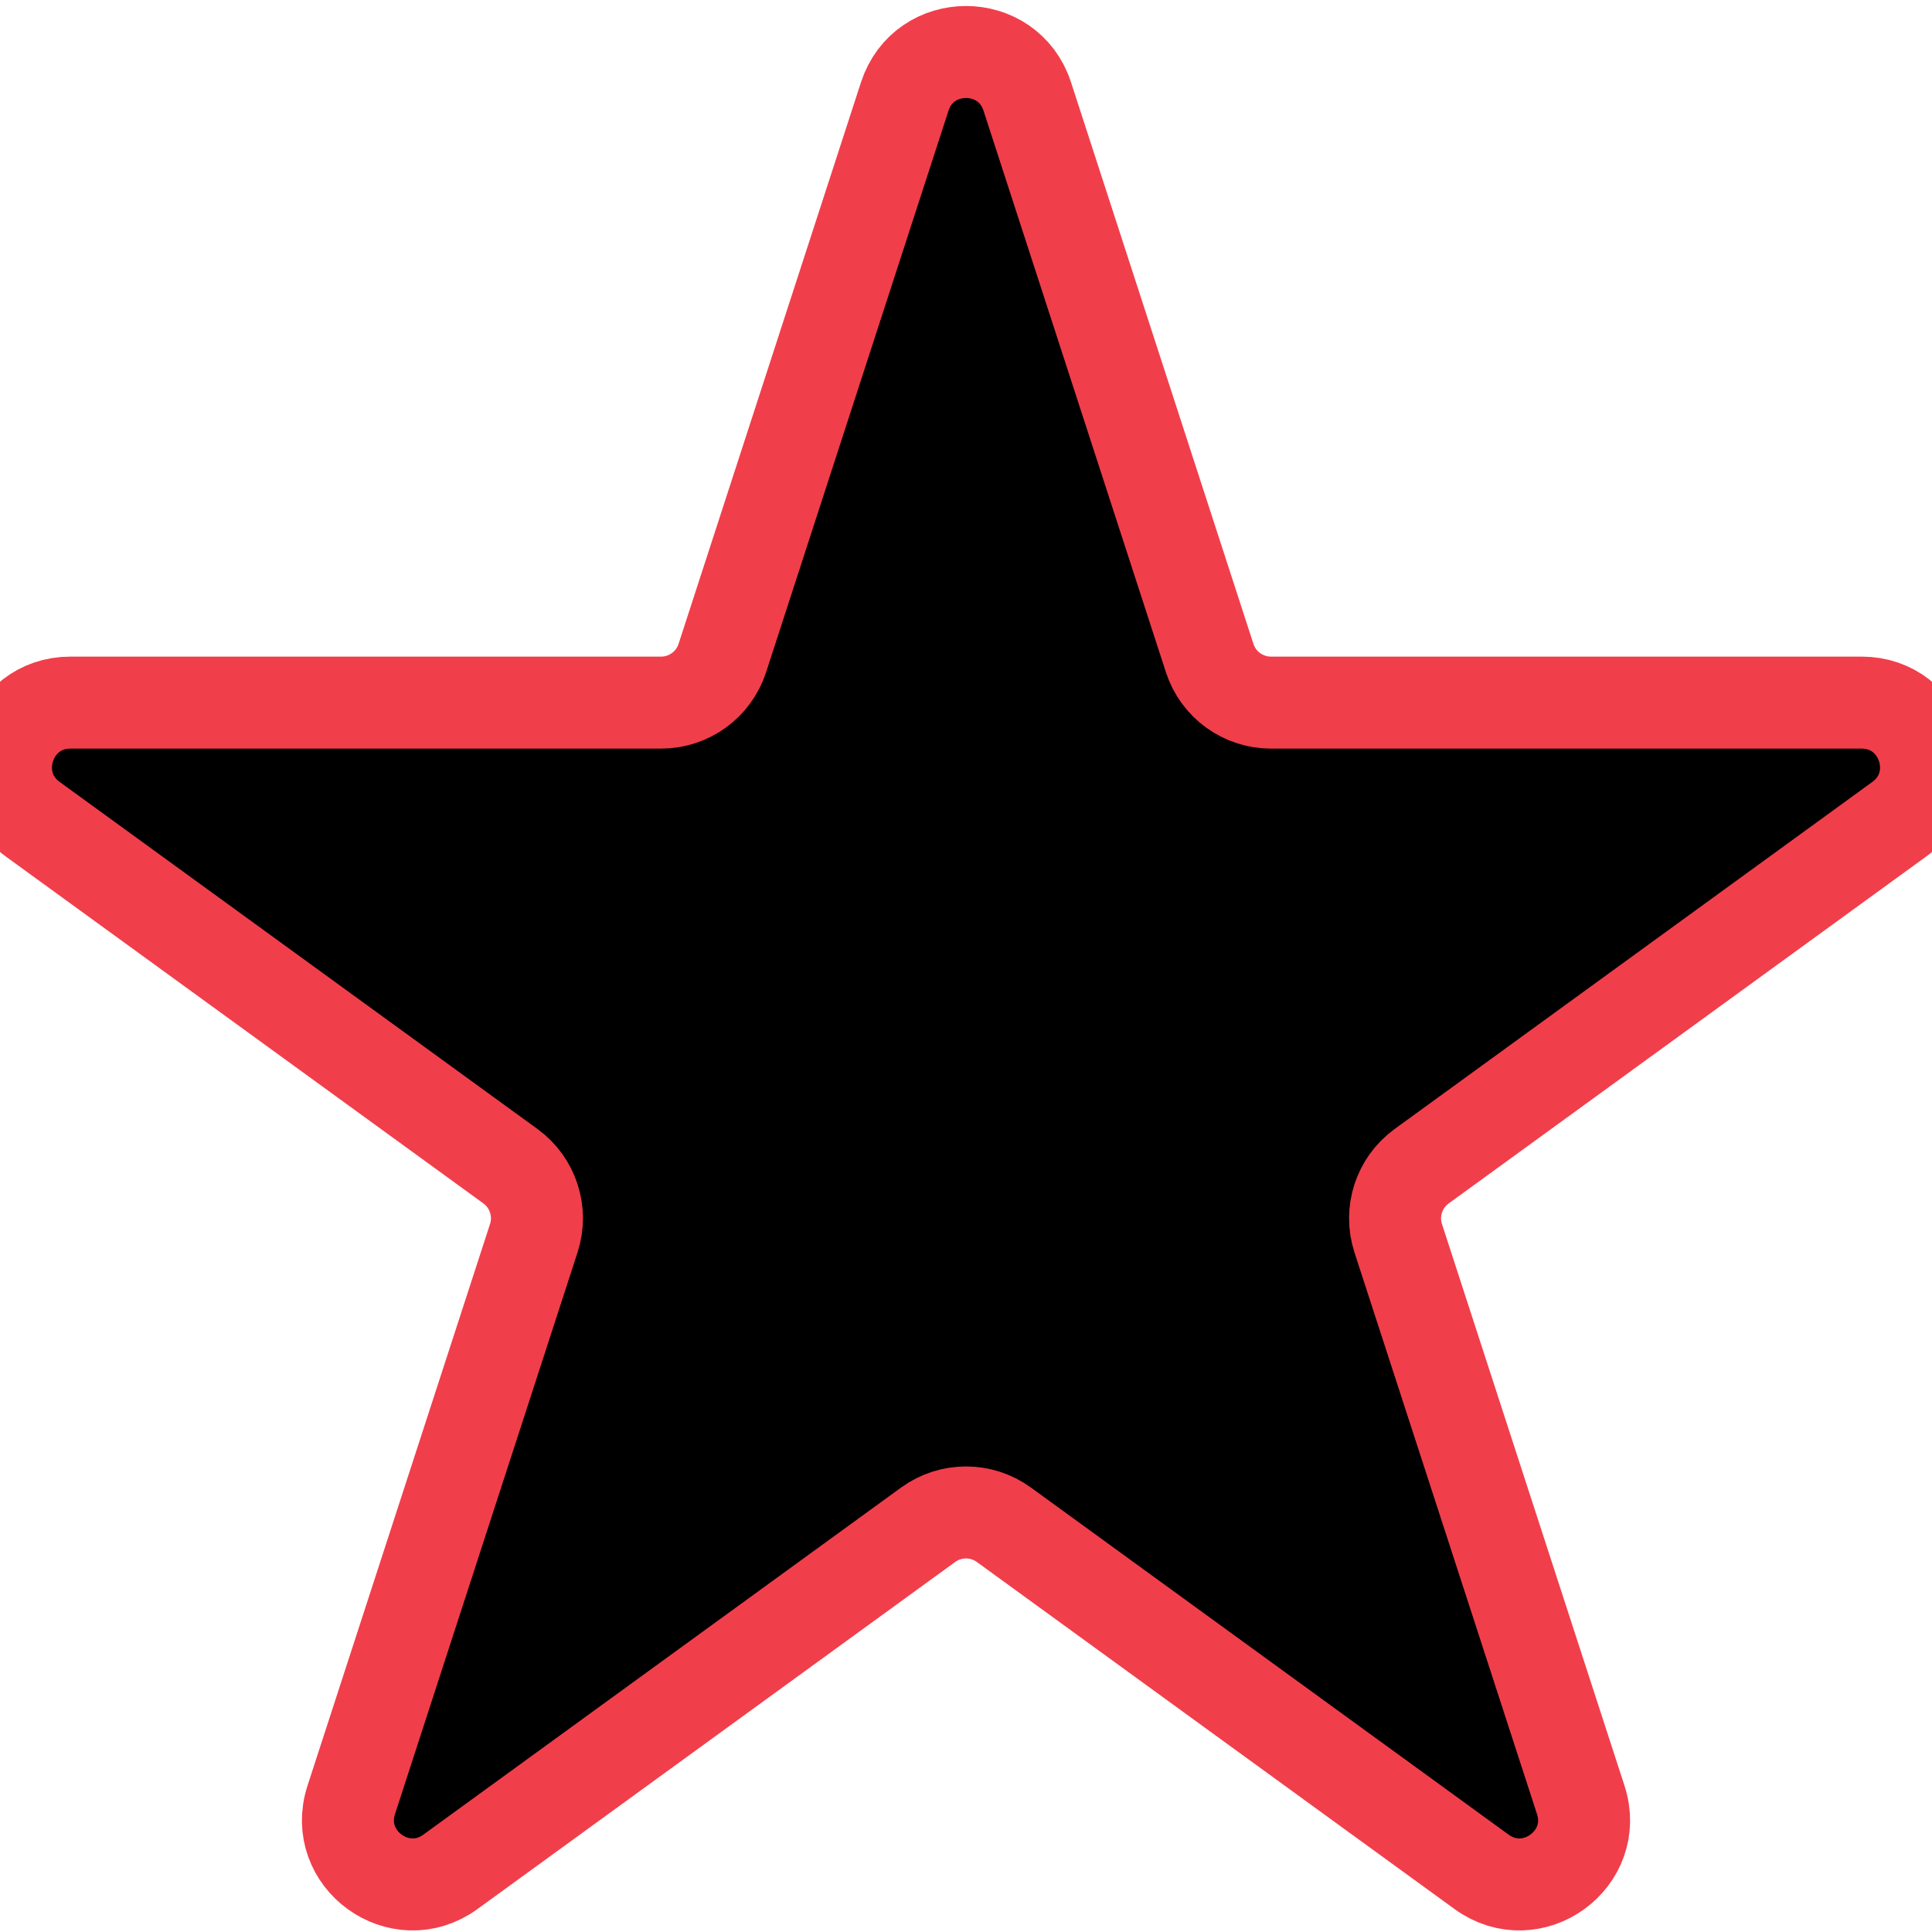
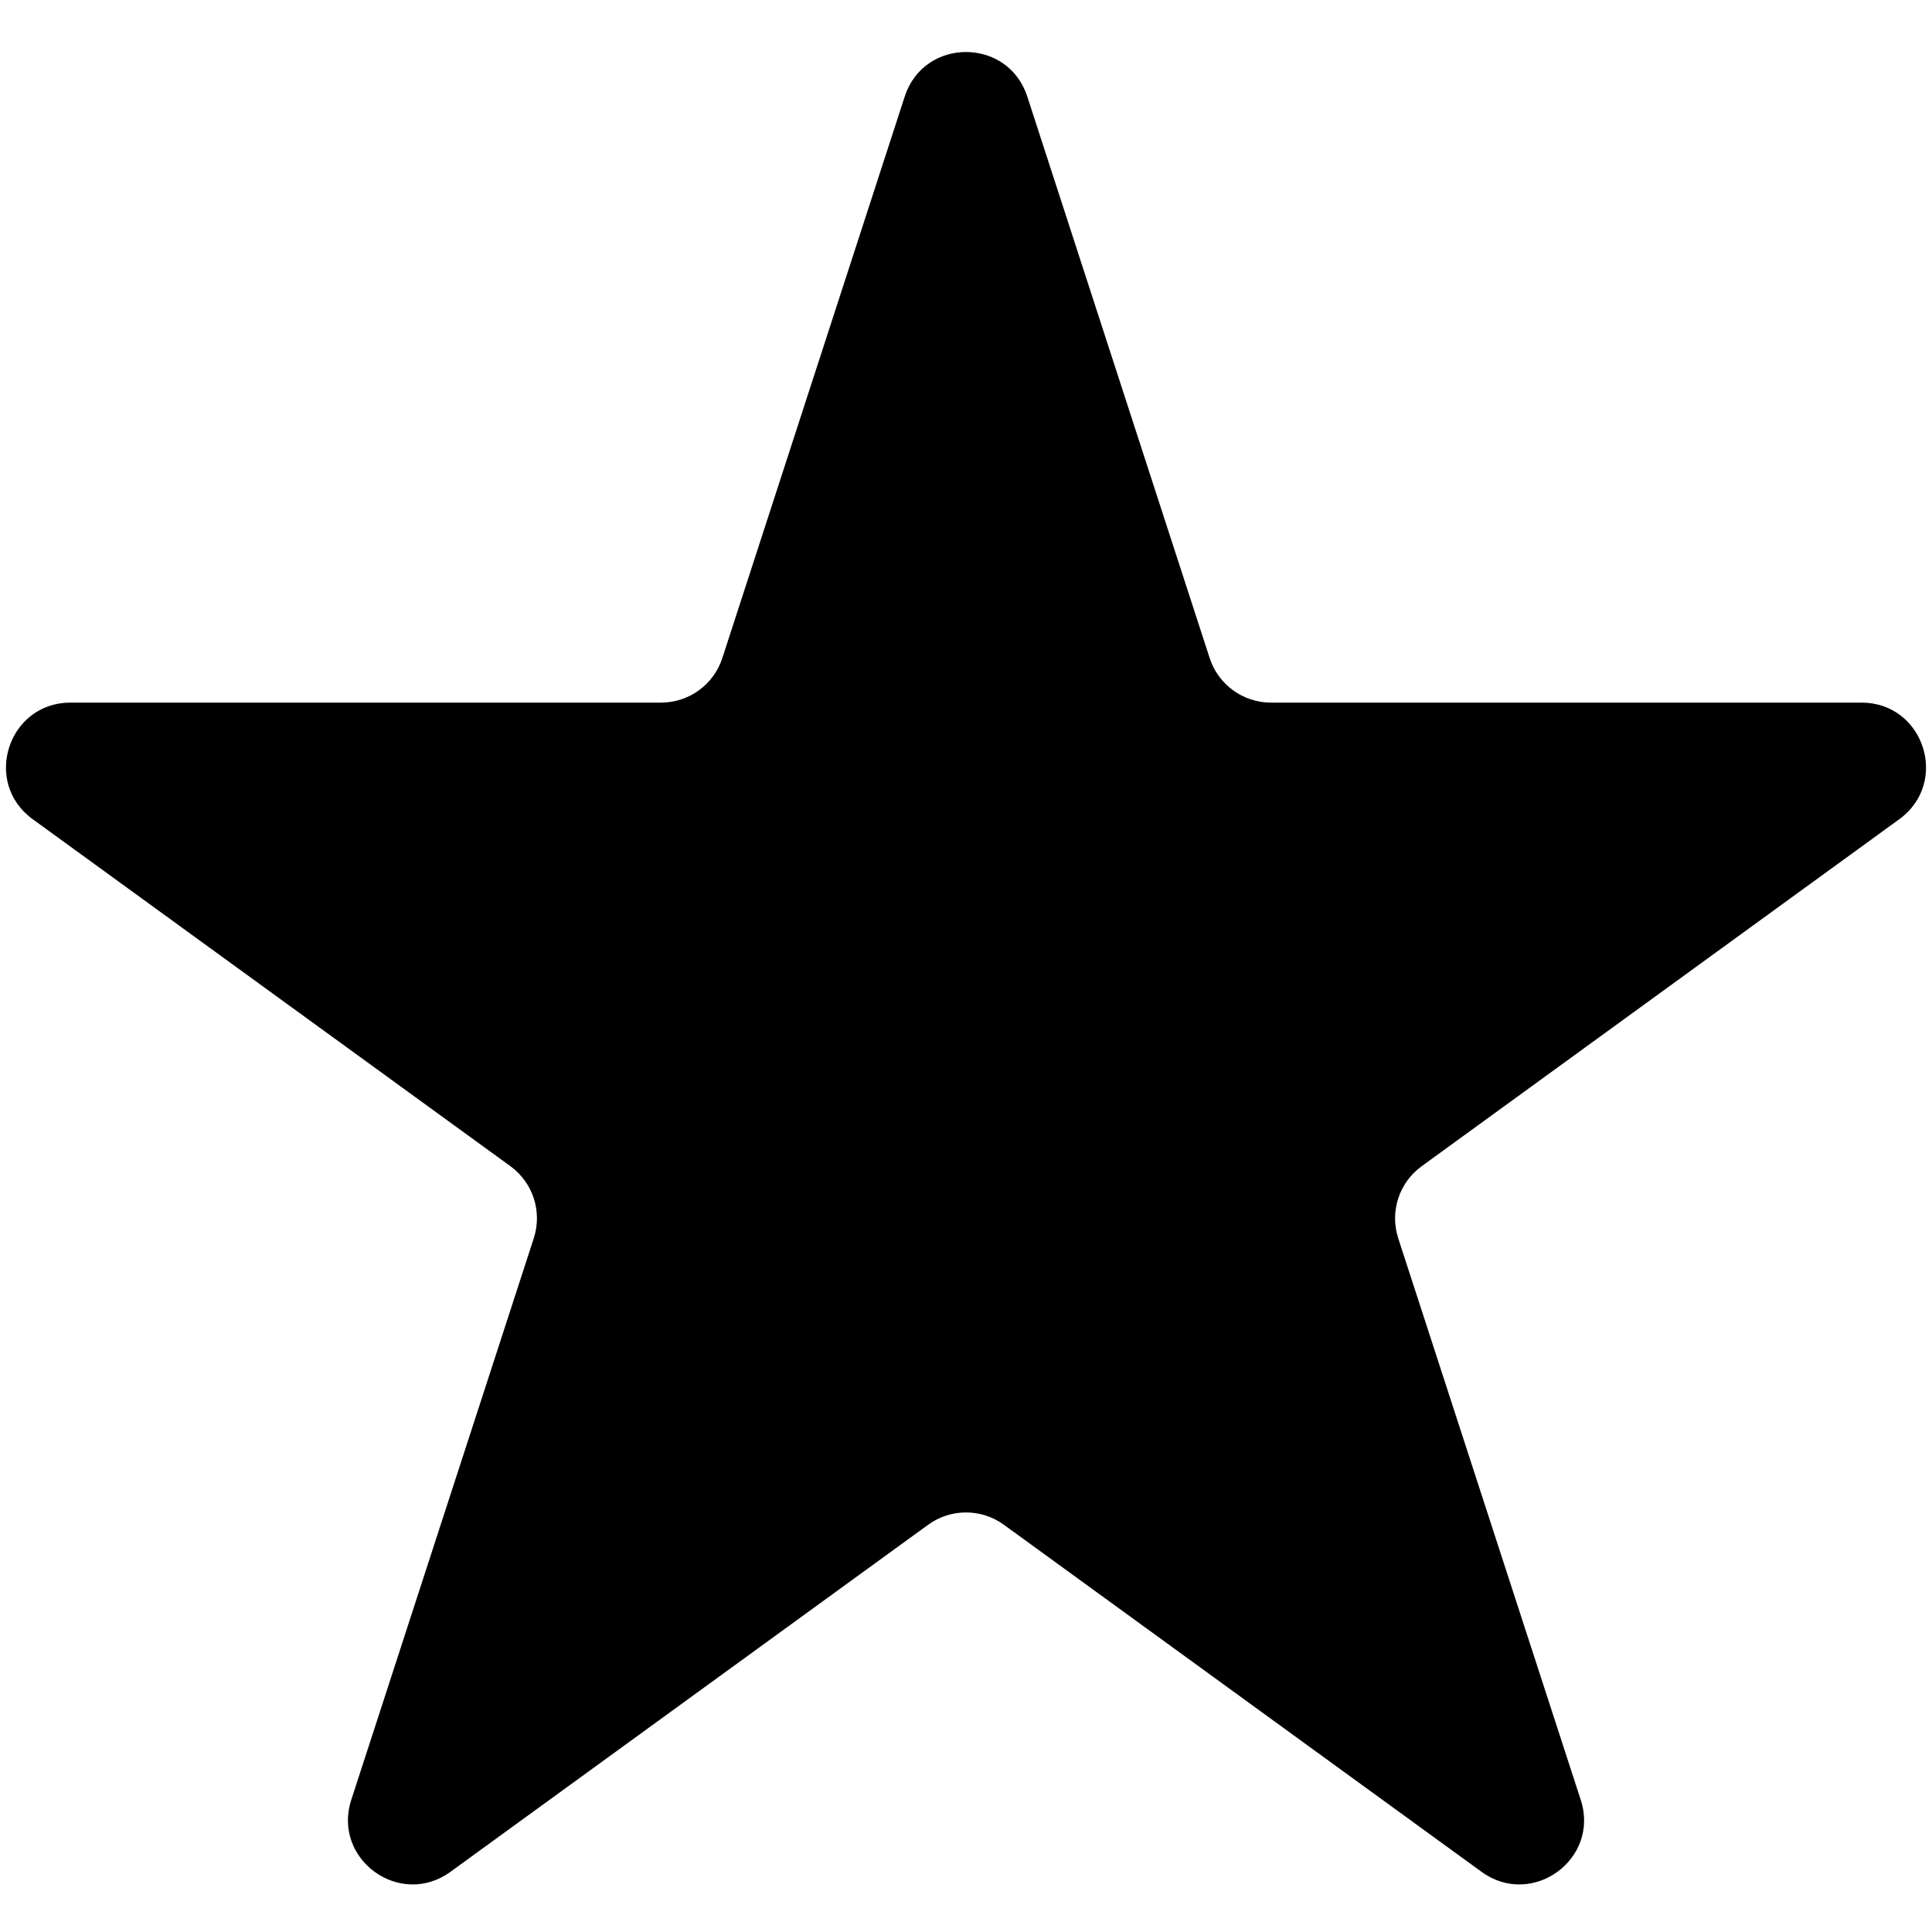
<svg xmlns="http://www.w3.org/2000/svg" width="21" height="21" viewBox="0 0 21 21">
-   <path d="M9.834 1.049c.21-.645 1.122-.645 1.332 0l1.983 6.105a.7.7 0 0 0 .666.483h6.419c.678 0 .96.868.411 1.267l-5.193 3.773a.7.7 0 0 0-.254.782l1.984 6.105c.21.645-.529 1.181-1.078.782l-5.193-3.773a.7.7 0 0 0-.822 0l-5.193 3.773c-.549.399-1.287-.137-1.078-.782l1.984-6.105a.7.7 0 0 0-.254-.783L.355 8.904c-.549-.399-.267-1.267.411-1.267h6.419a.7.7 0 0 0 .666-.483z" fill="currentcolor" stroke="#f13e4b" />
+   <path d="M9.834 1.049c.21-.645 1.122-.645 1.332 0l1.983 6.105a.7.7 0 0 0 .666.483h6.419c.678 0 .96.868.411 1.267l-5.193 3.773a.7.7 0 0 0-.254.782l1.984 6.105c.21.645-.529 1.181-1.078.782l-5.193-3.773a.7.7 0 0 0-.822 0l-5.193 3.773c-.549.399-1.287-.137-1.078-.782l1.984-6.105a.7.7 0 0 0-.254-.783L.355 8.904c-.549-.399-.267-1.267.411-1.267h6.419a.7.7 0 0 0 .666-.483z" fill="currentcolor" stroke="none" />
</svg>
